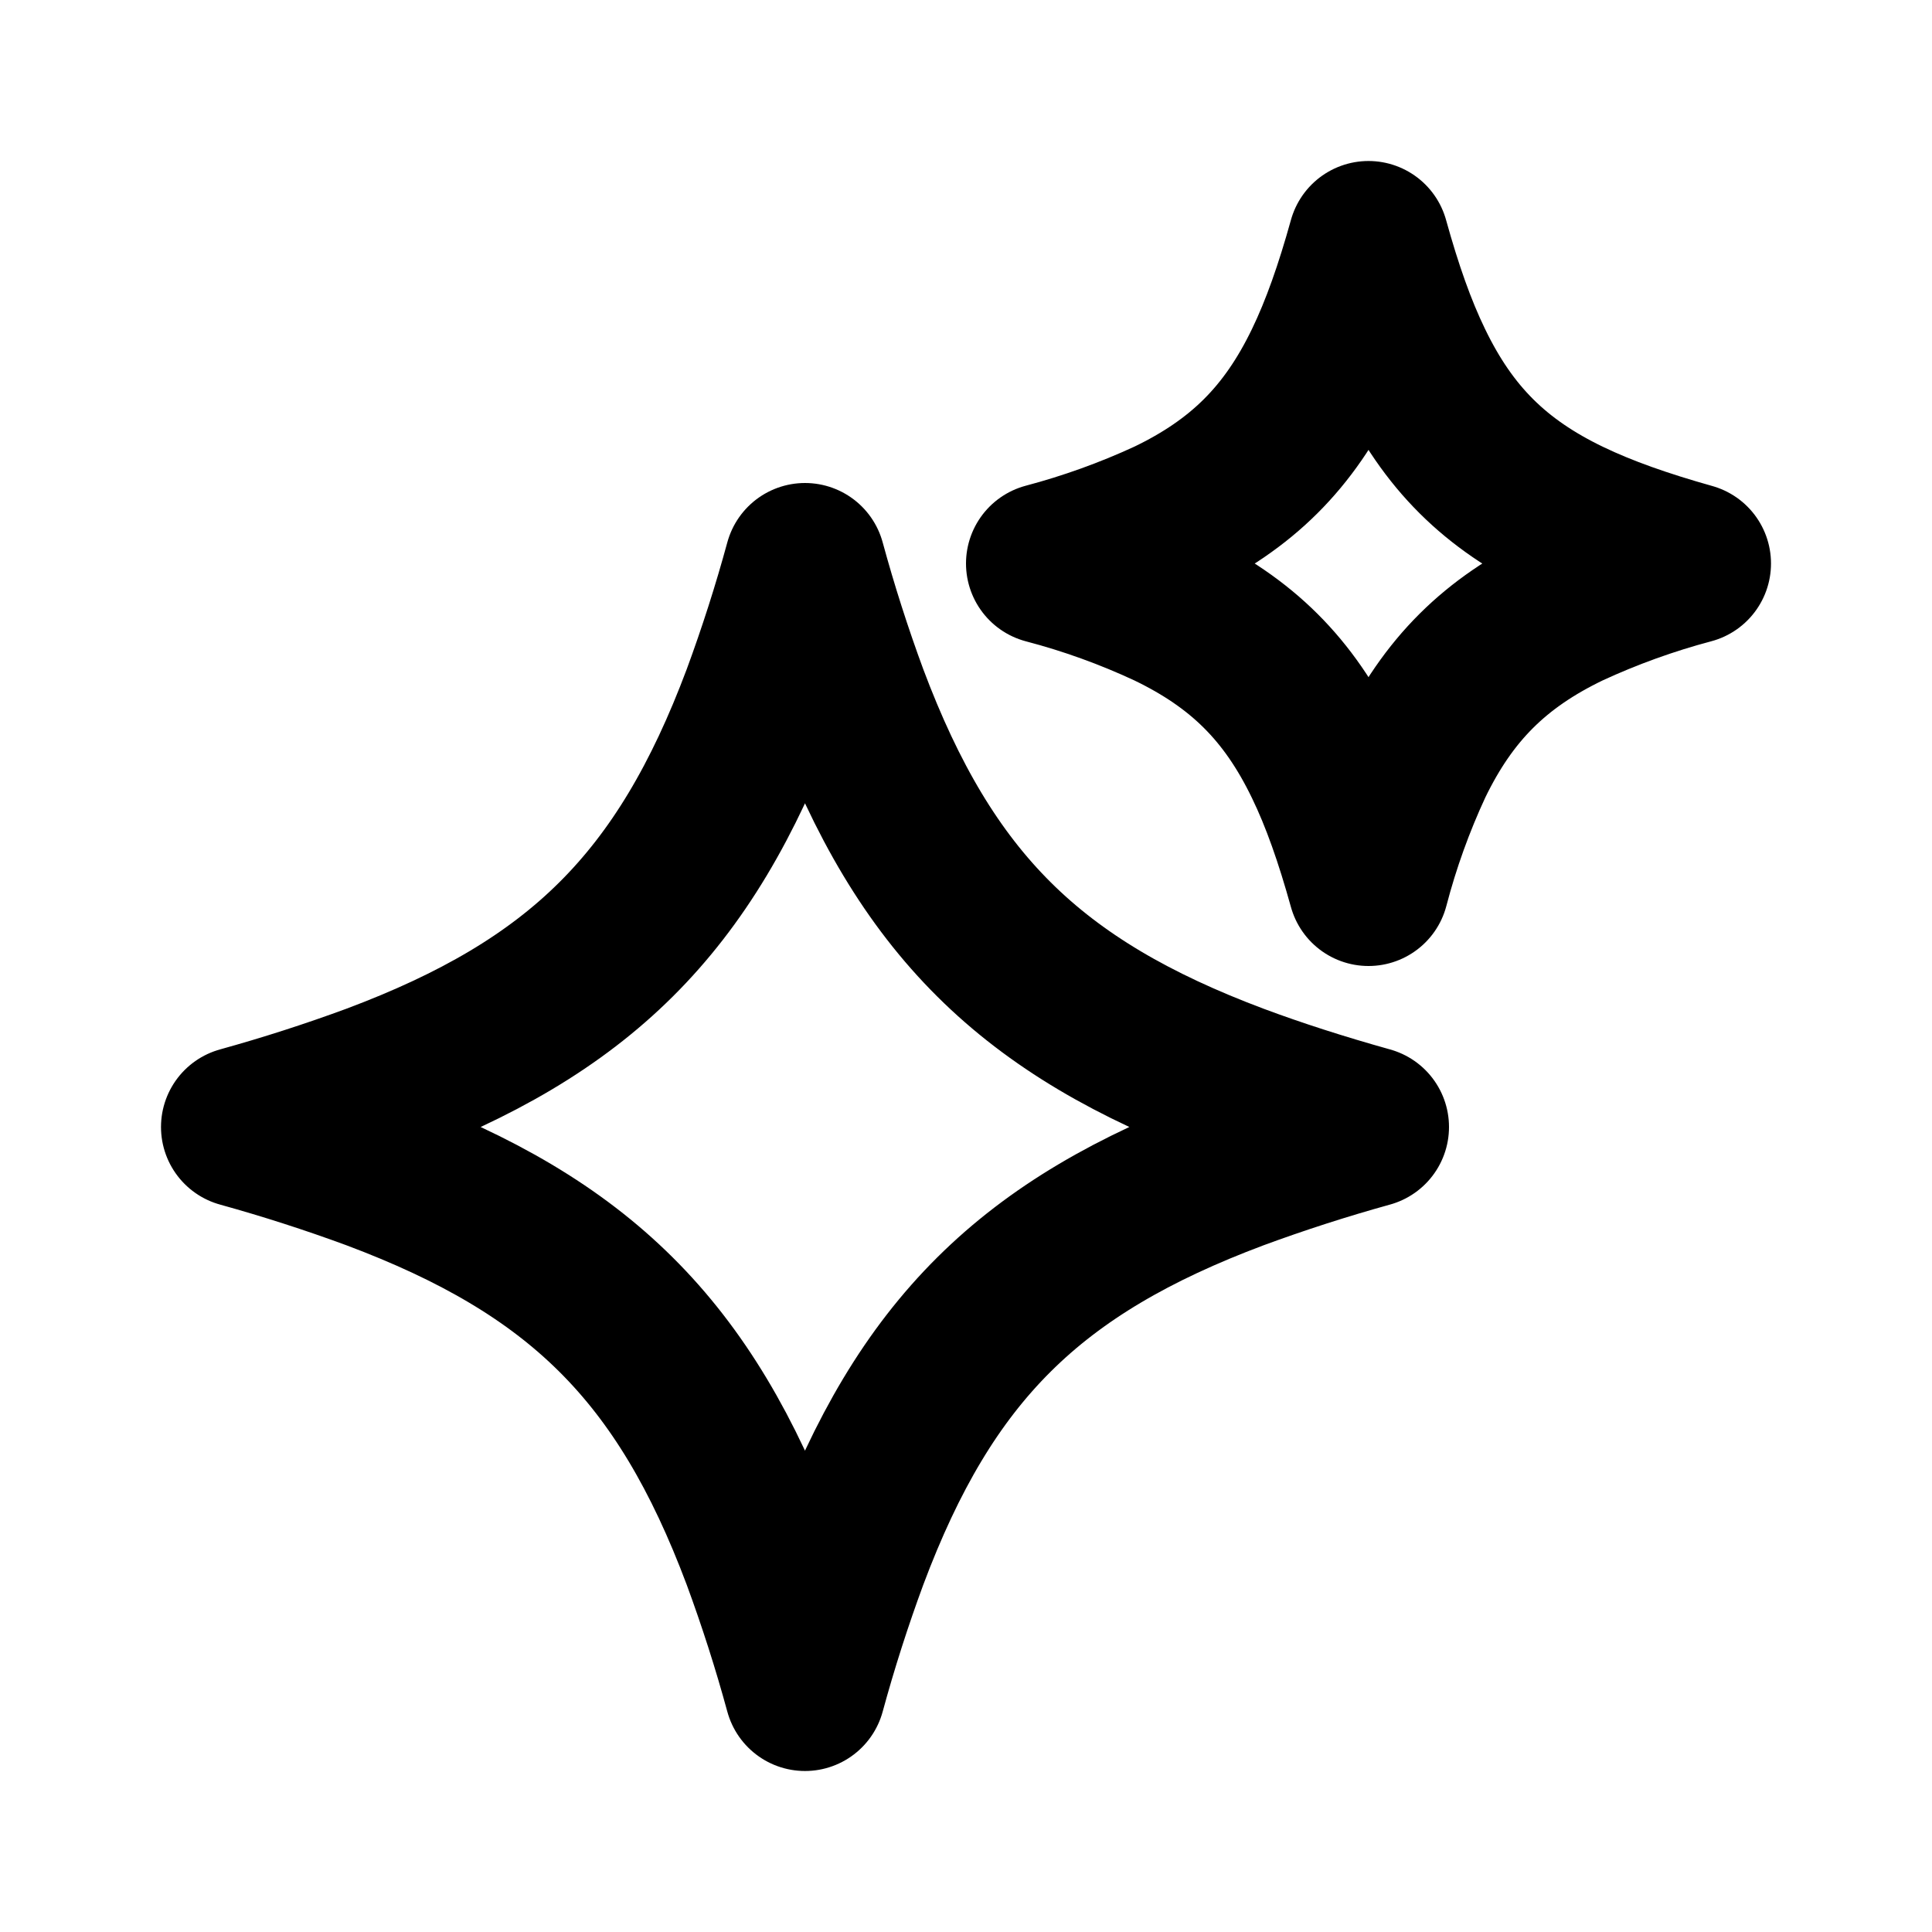
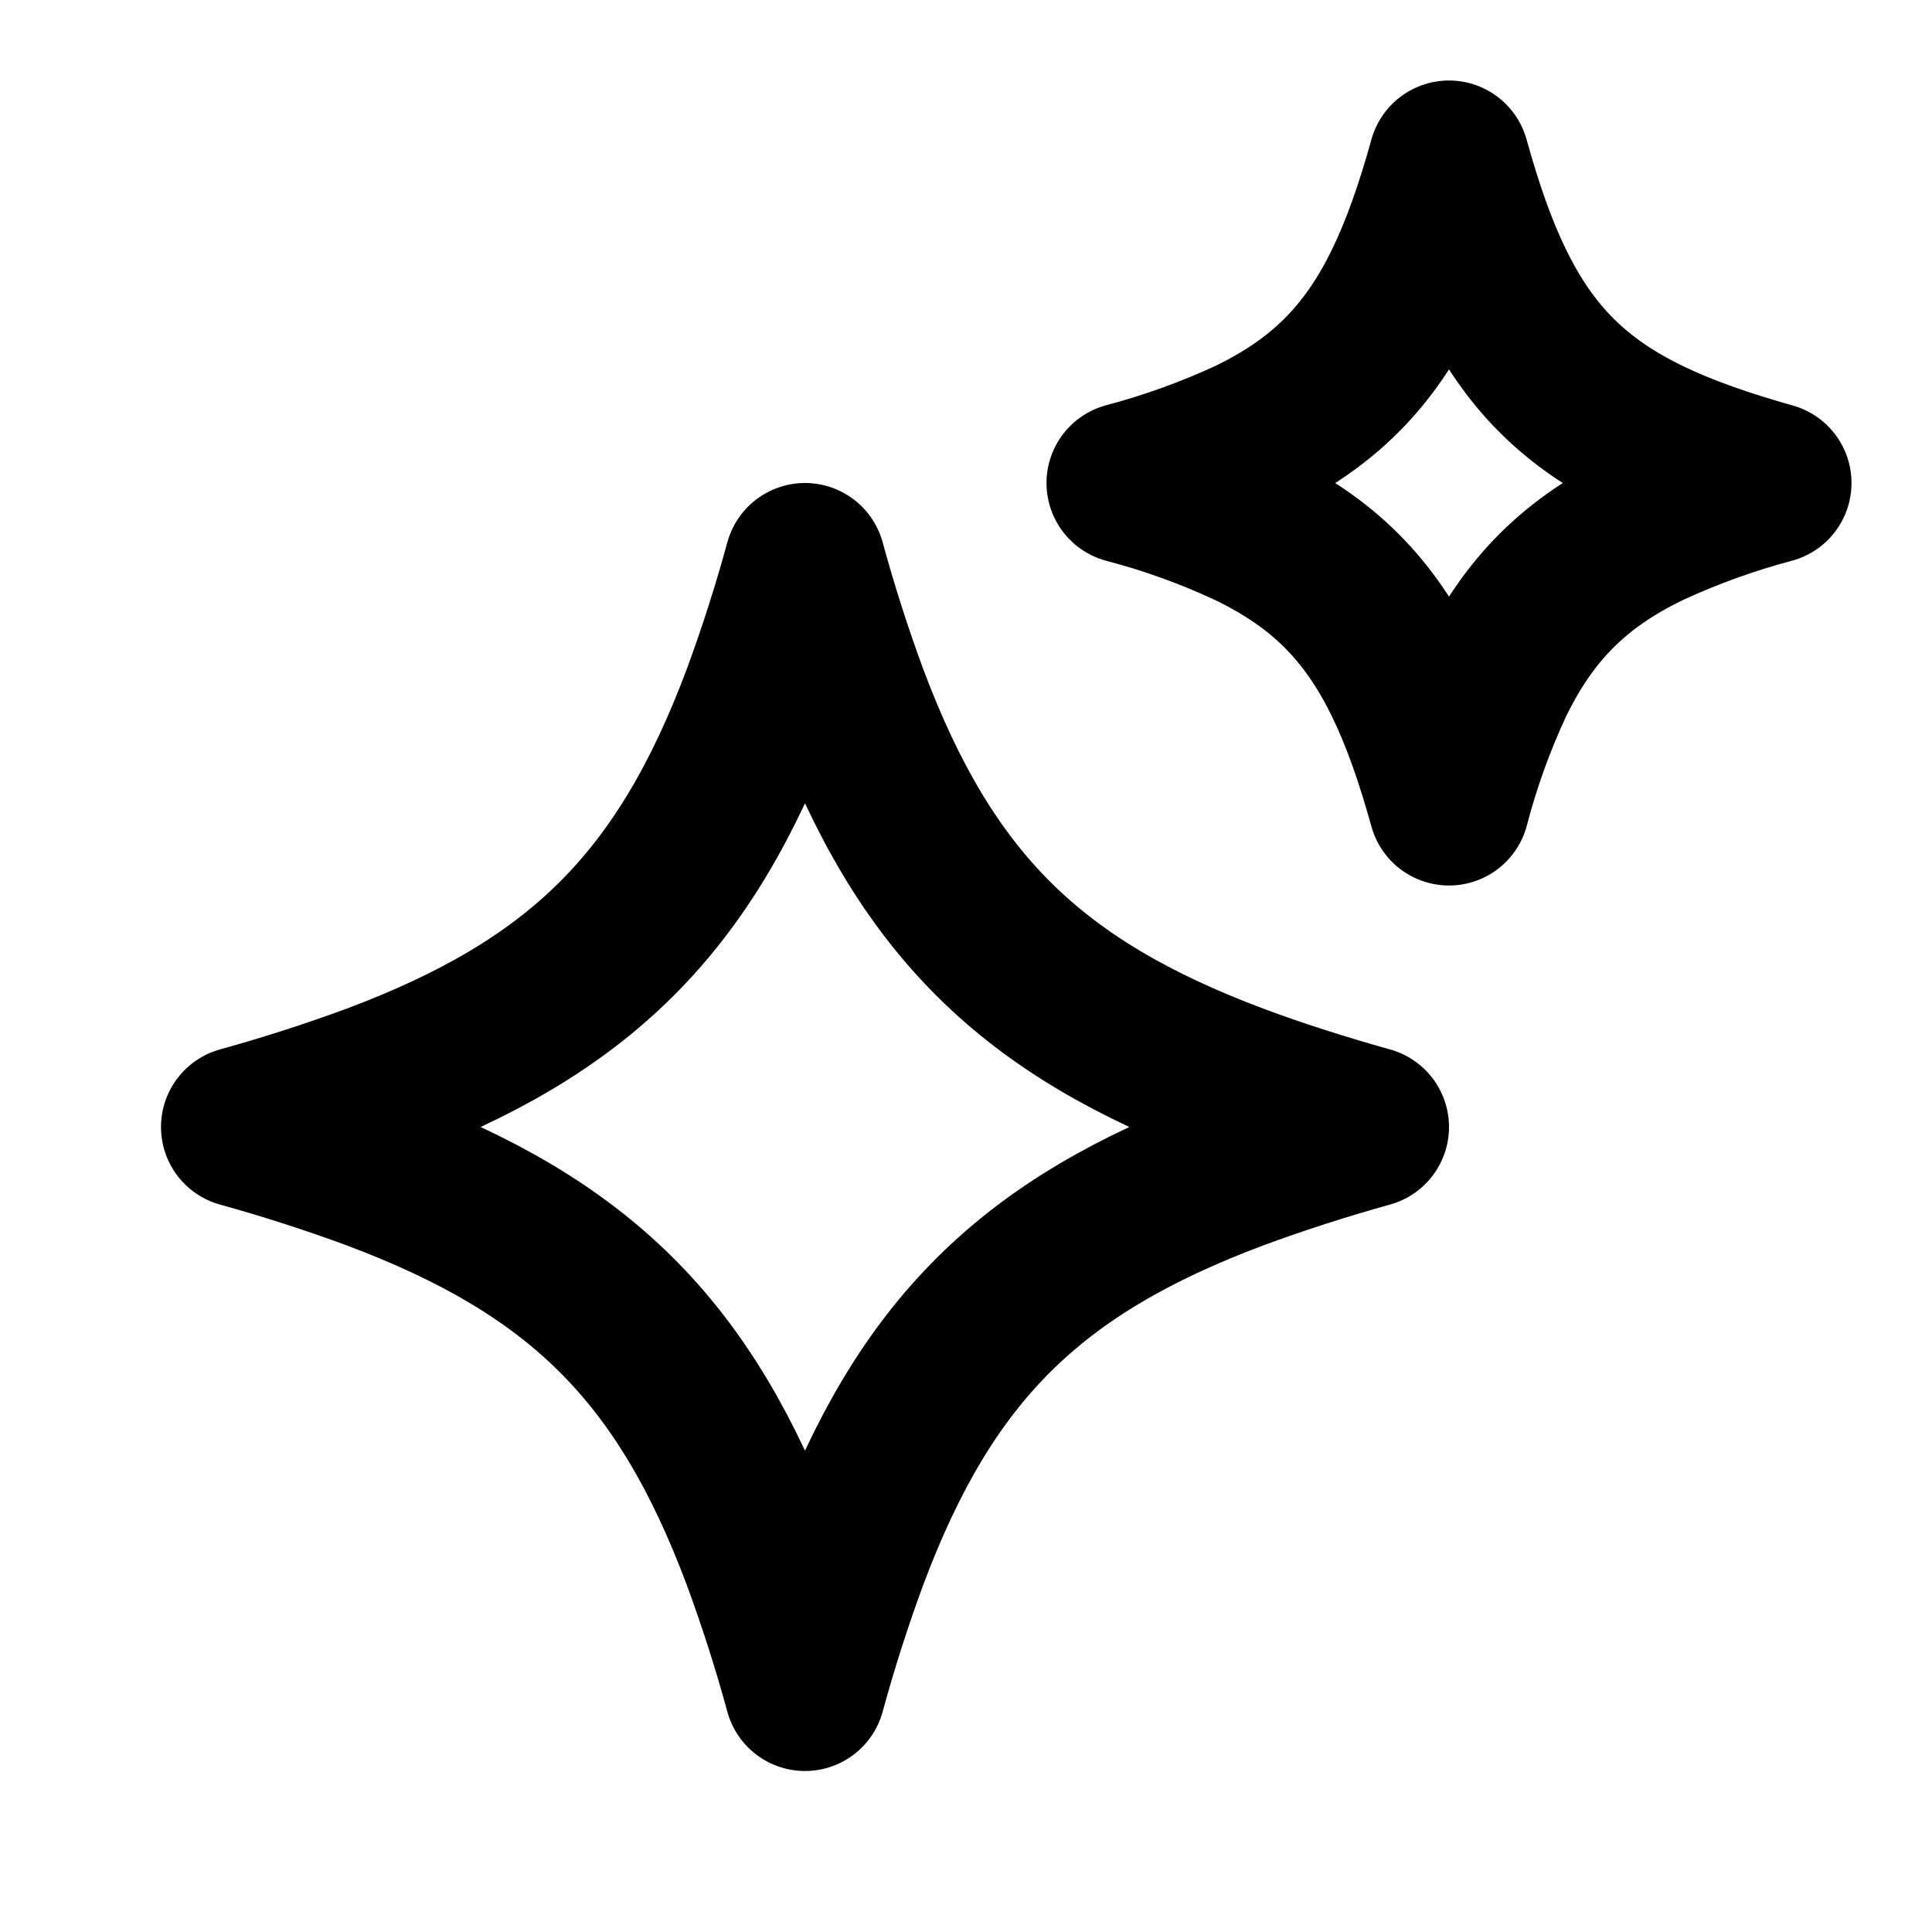
<svg xmlns="http://www.w3.org/2000/svg" fill="none" stroke="currentColor" stroke-linecap="round" stroke-linejoin="round" stroke-width="2" viewBox="0 0 24 24">
  <path stroke="none" d="M0 0h24v24H0z" />
-   <path d="M13 7a9.3 9.3 0 0 0 1.516-.546c.911-.438 1.494-1.015 1.937-1.932.207-.428.382-.928.547-1.522.165.595.34 1.095.547 1.521.443.918 1.026 1.495 1.937 1.933.426.205.925.38 1.516.546a9.3 9.3 0 0 0-1.516.547c-.911.438-1.494 1.015-1.937 1.932A9 9 0 0 0 17 11c-.165-.594-.34-1.095-.547-1.521-.443-.918-1.026-1.494-1.937-1.932A9 9 0 0 0 13 7M3 14a21 21 0 0 0 1.652-.532c2.542-.953 3.853-2.238 4.816-4.806A20 20 0 0 0 10 7a20 20 0 0 0 .532 1.662c.963 2.567 2.275 3.853 4.816 4.806q.75.28 1.652.532a21 21 0 0 0-1.652.532c-2.542.953-3.854 2.238-4.816 4.806A20 20 0 0 0 10 21a20 20 0 0 0-.532-1.662c-.963-2.568-2.275-3.853-4.816-4.806A21 21 0 0 0 3 14" />
+   <path d="M14 6a9.3 9.3 0 0 0 1.516-.546c.911-.438 1.494-1.015 1.937-1.932.207-.428.382-.928.547-1.522.165.595.34 1.095.547 1.521.443.918 1.026 1.495 1.937 1.933.426.205.925.38 1.516.546a9.3 9.3 0 0 0-1.516.547c-.911.438-1.494 1.015-1.937 1.932A9 9 0 0 0 18 10c-.165-.594-.34-1.095-.547-1.521-.443-.918-1.026-1.494-1.937-1.932A9 9 0 0 0 14 6M3 14a21 21 0 0 0 1.652-.532c2.542-.953 3.853-2.238 4.816-4.806A20 20 0 0 0 10 7a20 20 0 0 0 .532 1.662c.963 2.567 2.275 3.853 4.816 4.806q.75.28 1.652.532a21 21 0 0 0-1.652.532c-2.542.953-3.854 2.238-4.816 4.806A20 20 0 0 0 10 21a20 20 0 0 0-.532-1.662c-.963-2.568-2.275-3.853-4.816-4.806A21 21 0 0 0 3 14" />
</svg>
